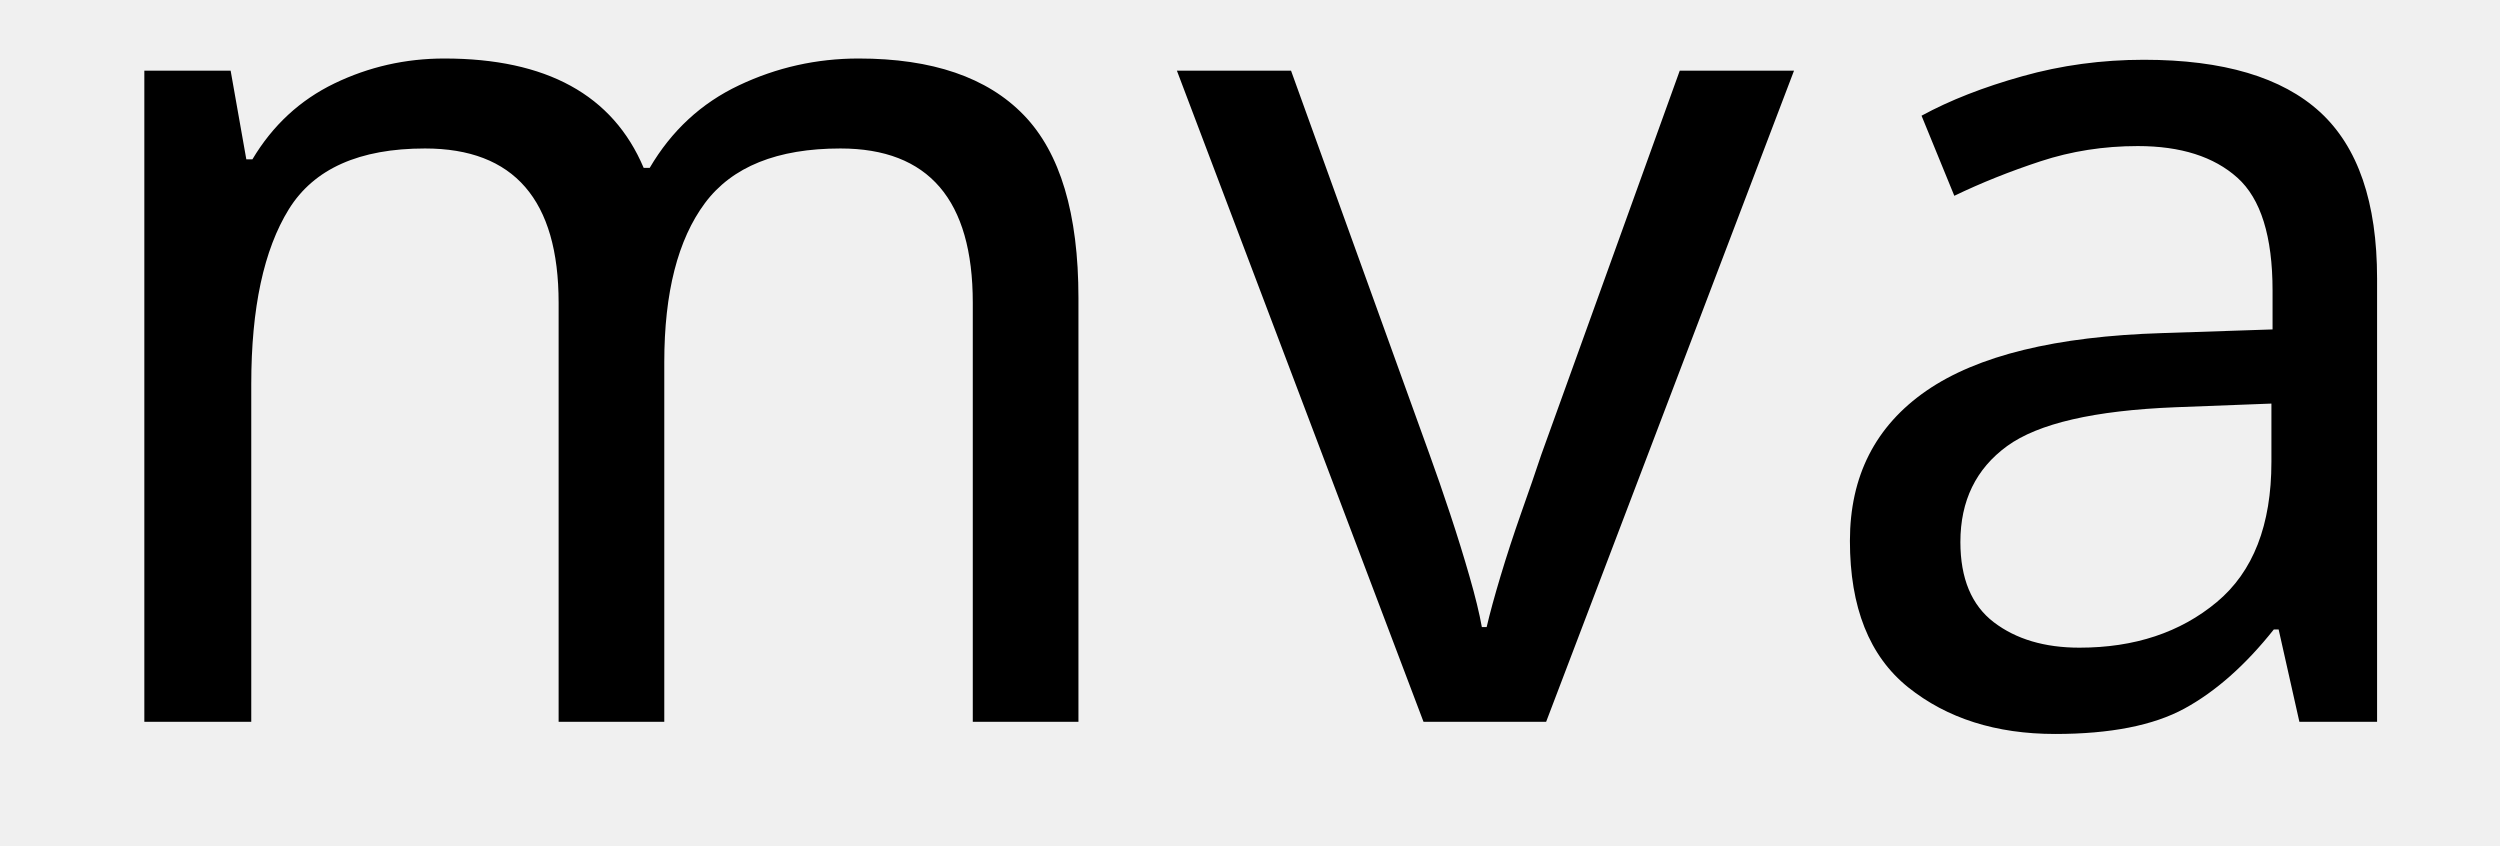
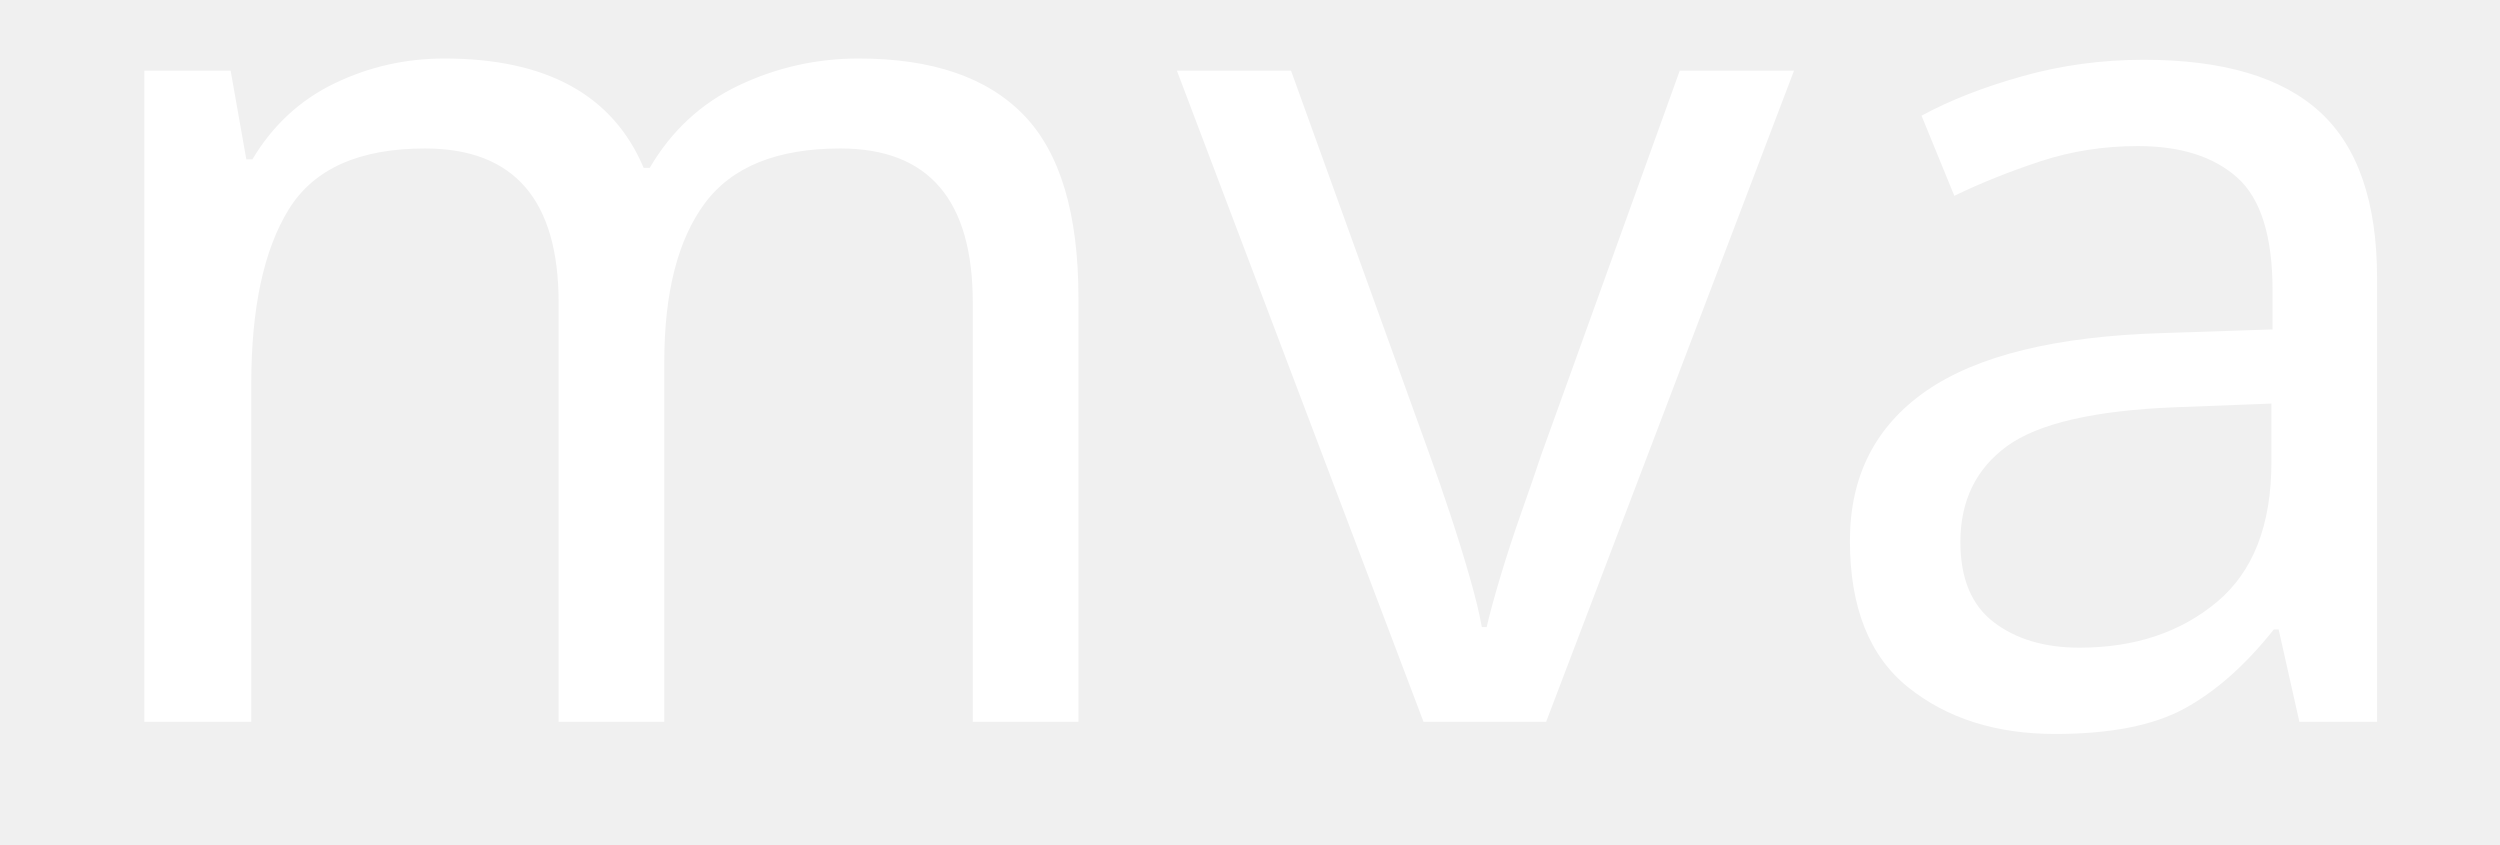
- <svg xmlns="http://www.w3.org/2000/svg" version="1.1" id="Layer_1" x="0px" y="0px" viewBox="0 0 308.7 104.35" style="enable-background:new 0 0 308.7 104.35;" xml:space="preserve">
+ <svg xmlns="http://www.w3.org/2000/svg" version="1.1" id="Layer_1" x="0px" y="0px" viewBox="0 0 308.7 104.3" style="enable-background:new 0 0 308.7 104.3;" xml:space="preserve">
  <style type="text/css">
- 	.st0{font-family:'FranklinGothic-Heavy';}
- 	.st1{font-size:150px;}
+ 	.st0{fill:#FFFFFF;}
+ 	.st1{font-family:'FranklinGothic-Heavy';}
+ 	.st2{font-size:150px;}
</style>
-   <text transform="matrix(1 0 0 1 5.0725 89.1306)" class="st0 st1">mva</text>
+   <text transform="matrix(1 0 0 1 5.0725 89.1306)" class="st0 st1 st2">mva</text>
</svg>
